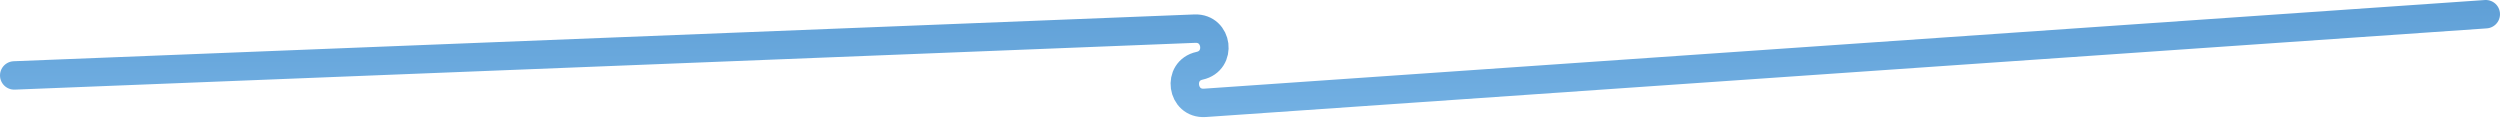
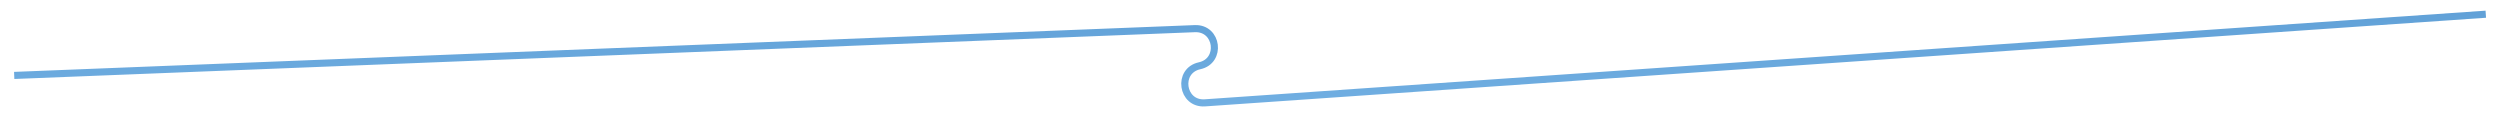
<svg xmlns="http://www.w3.org/2000/svg" width="352" height="17" viewBox="0 0 352 17" fill="none">
-   <path d="M2 10.621L168.238 4.033C171.467 3.905 172.062 8.573 168.904 9.259V9.259C165.699 9.955 166.376 14.707 169.648 14.481L350 2" stroke="url(#paint0_linear_74_99)" stroke-width="4" stroke-linecap="round" />
+   <path d="M2 10.621L168.238 4.033C171.467 3.905 172.062 8.573 168.904 9.259V9.259C165.699 9.955 166.376 14.707 169.648 14.481L350 2" stroke="url(#paint0_linear_74_99)" strokeWidth="4" strokeLinecap="round" />
  <defs>
    <linearGradient id="paint0_linear_74_99" x1="176" y1="-44.5" x2="176" y2="47" gradientUnits="userSpaceOnUse">
      <stop stop-color="#2970B2" />
      <stop offset="1" stop-color="#98D1FC" />
    </linearGradient>
  </defs>
</svg>
